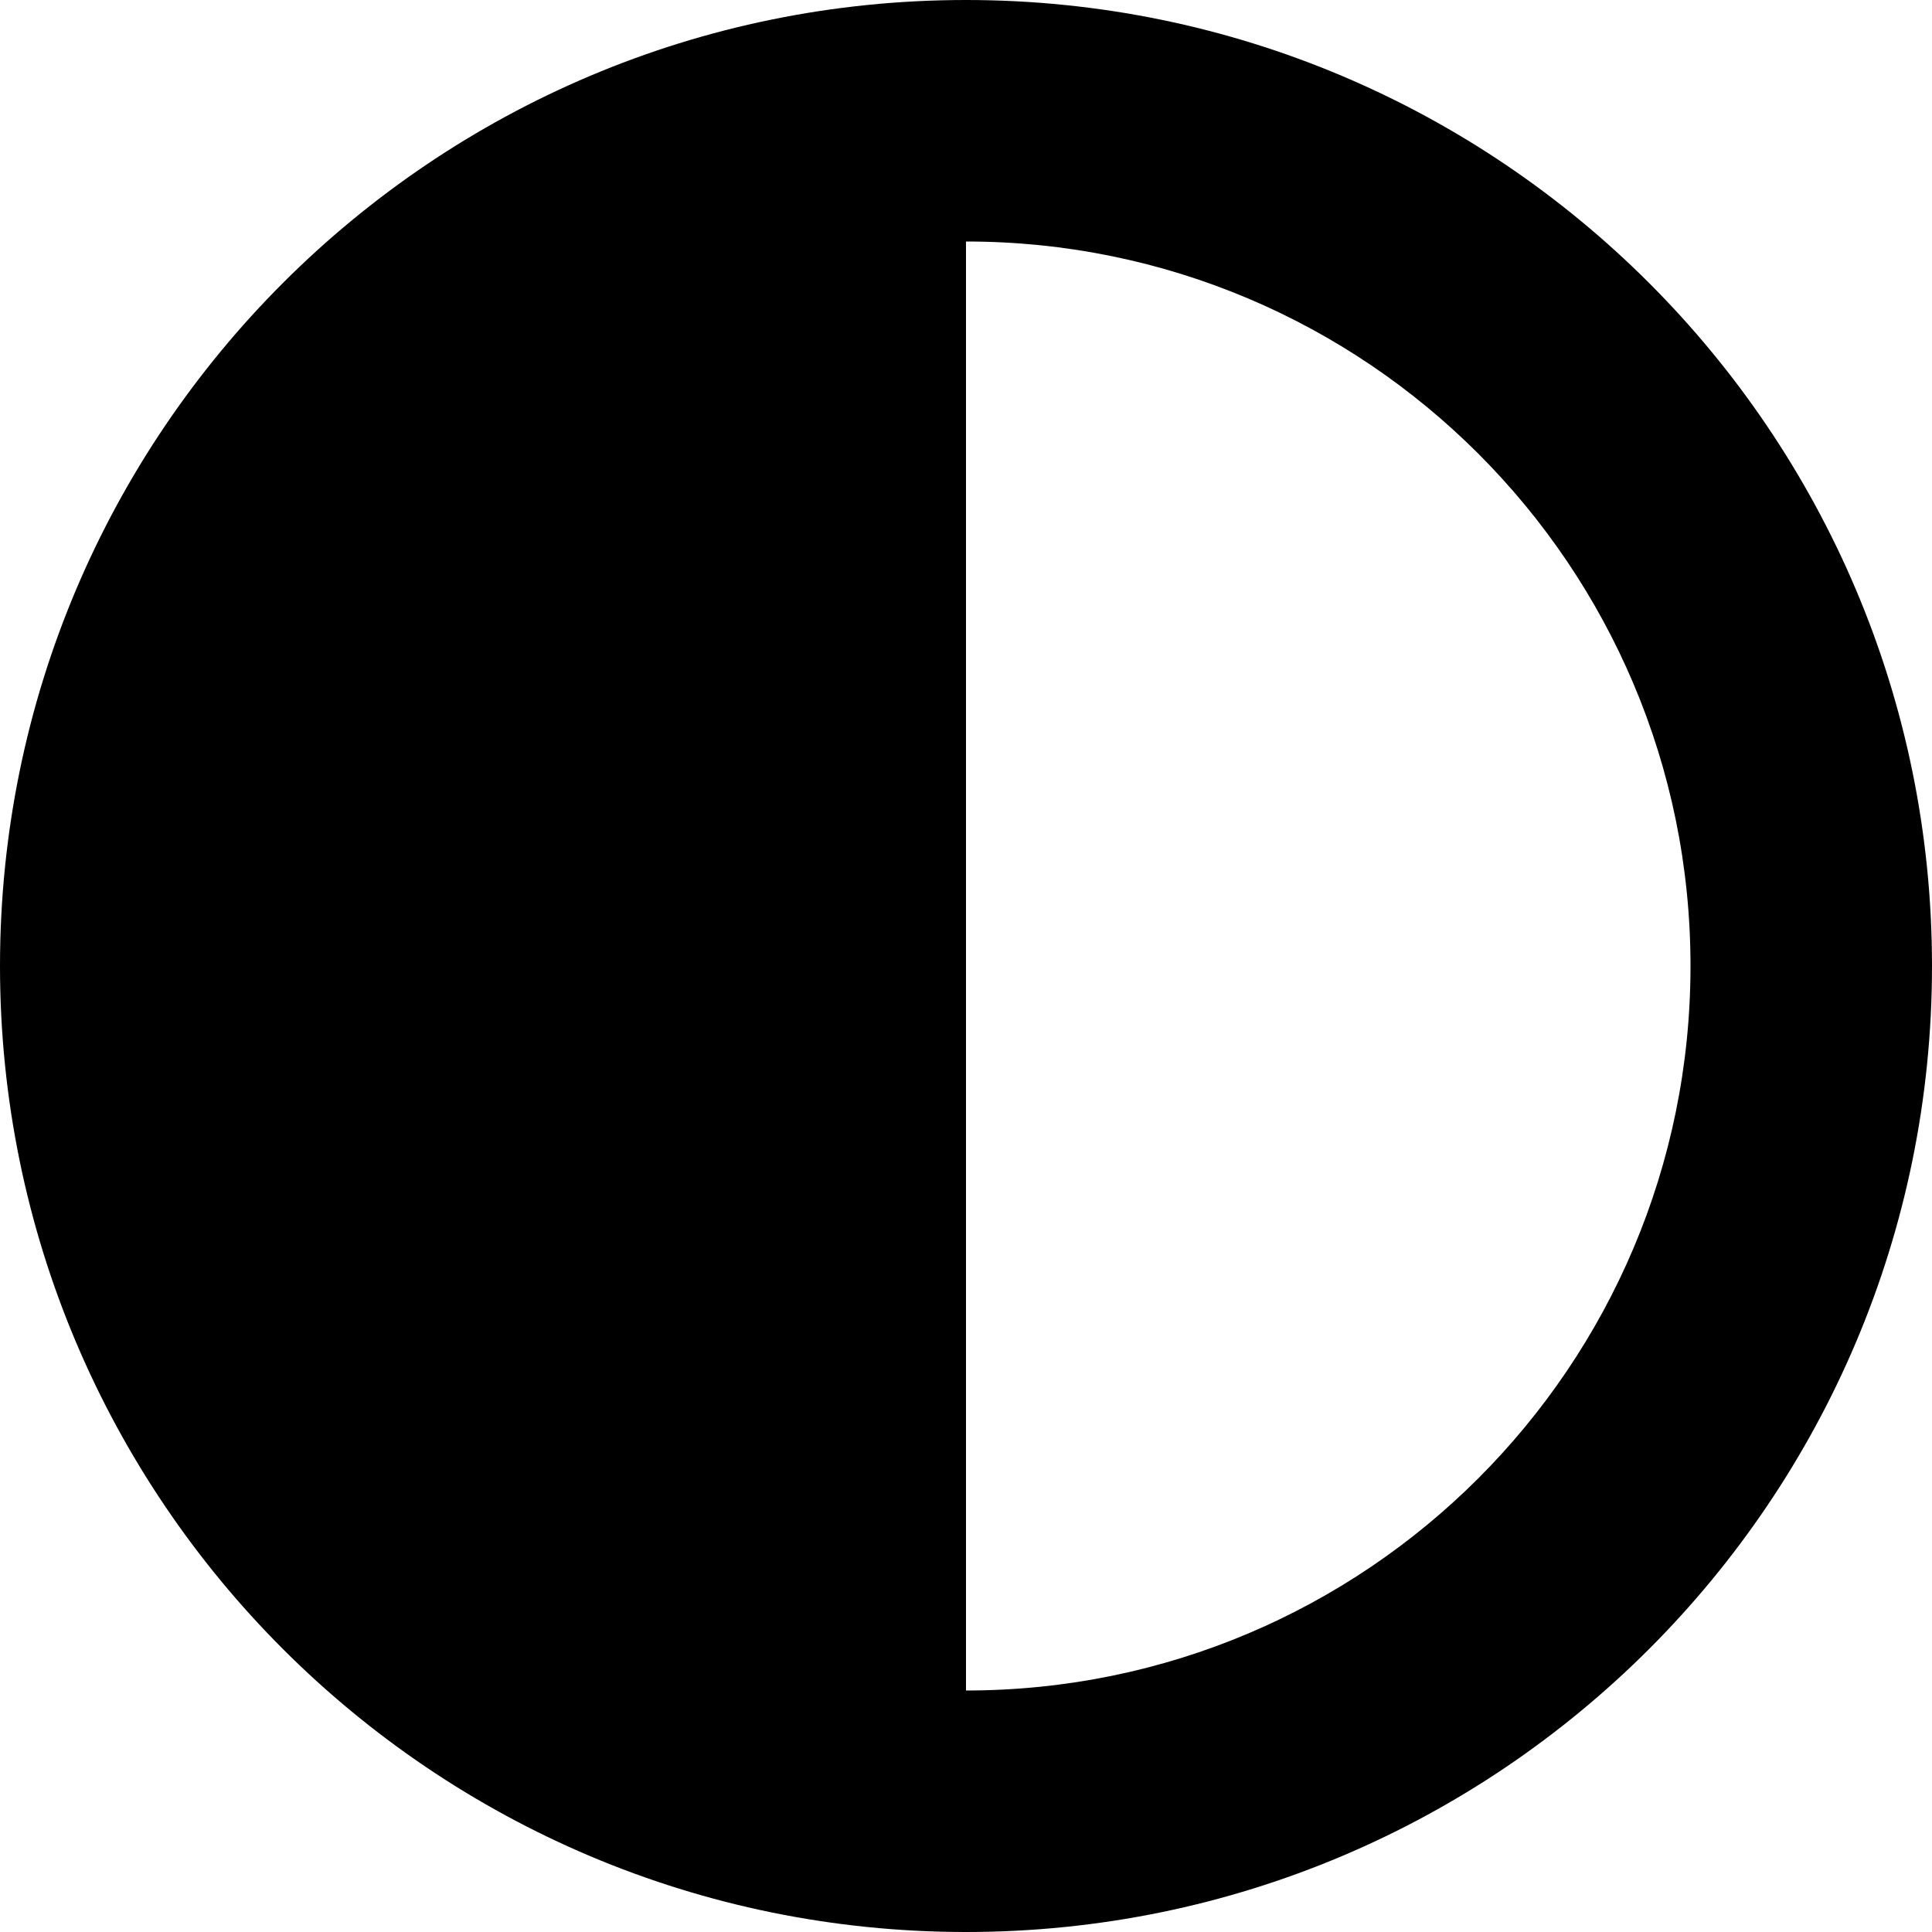
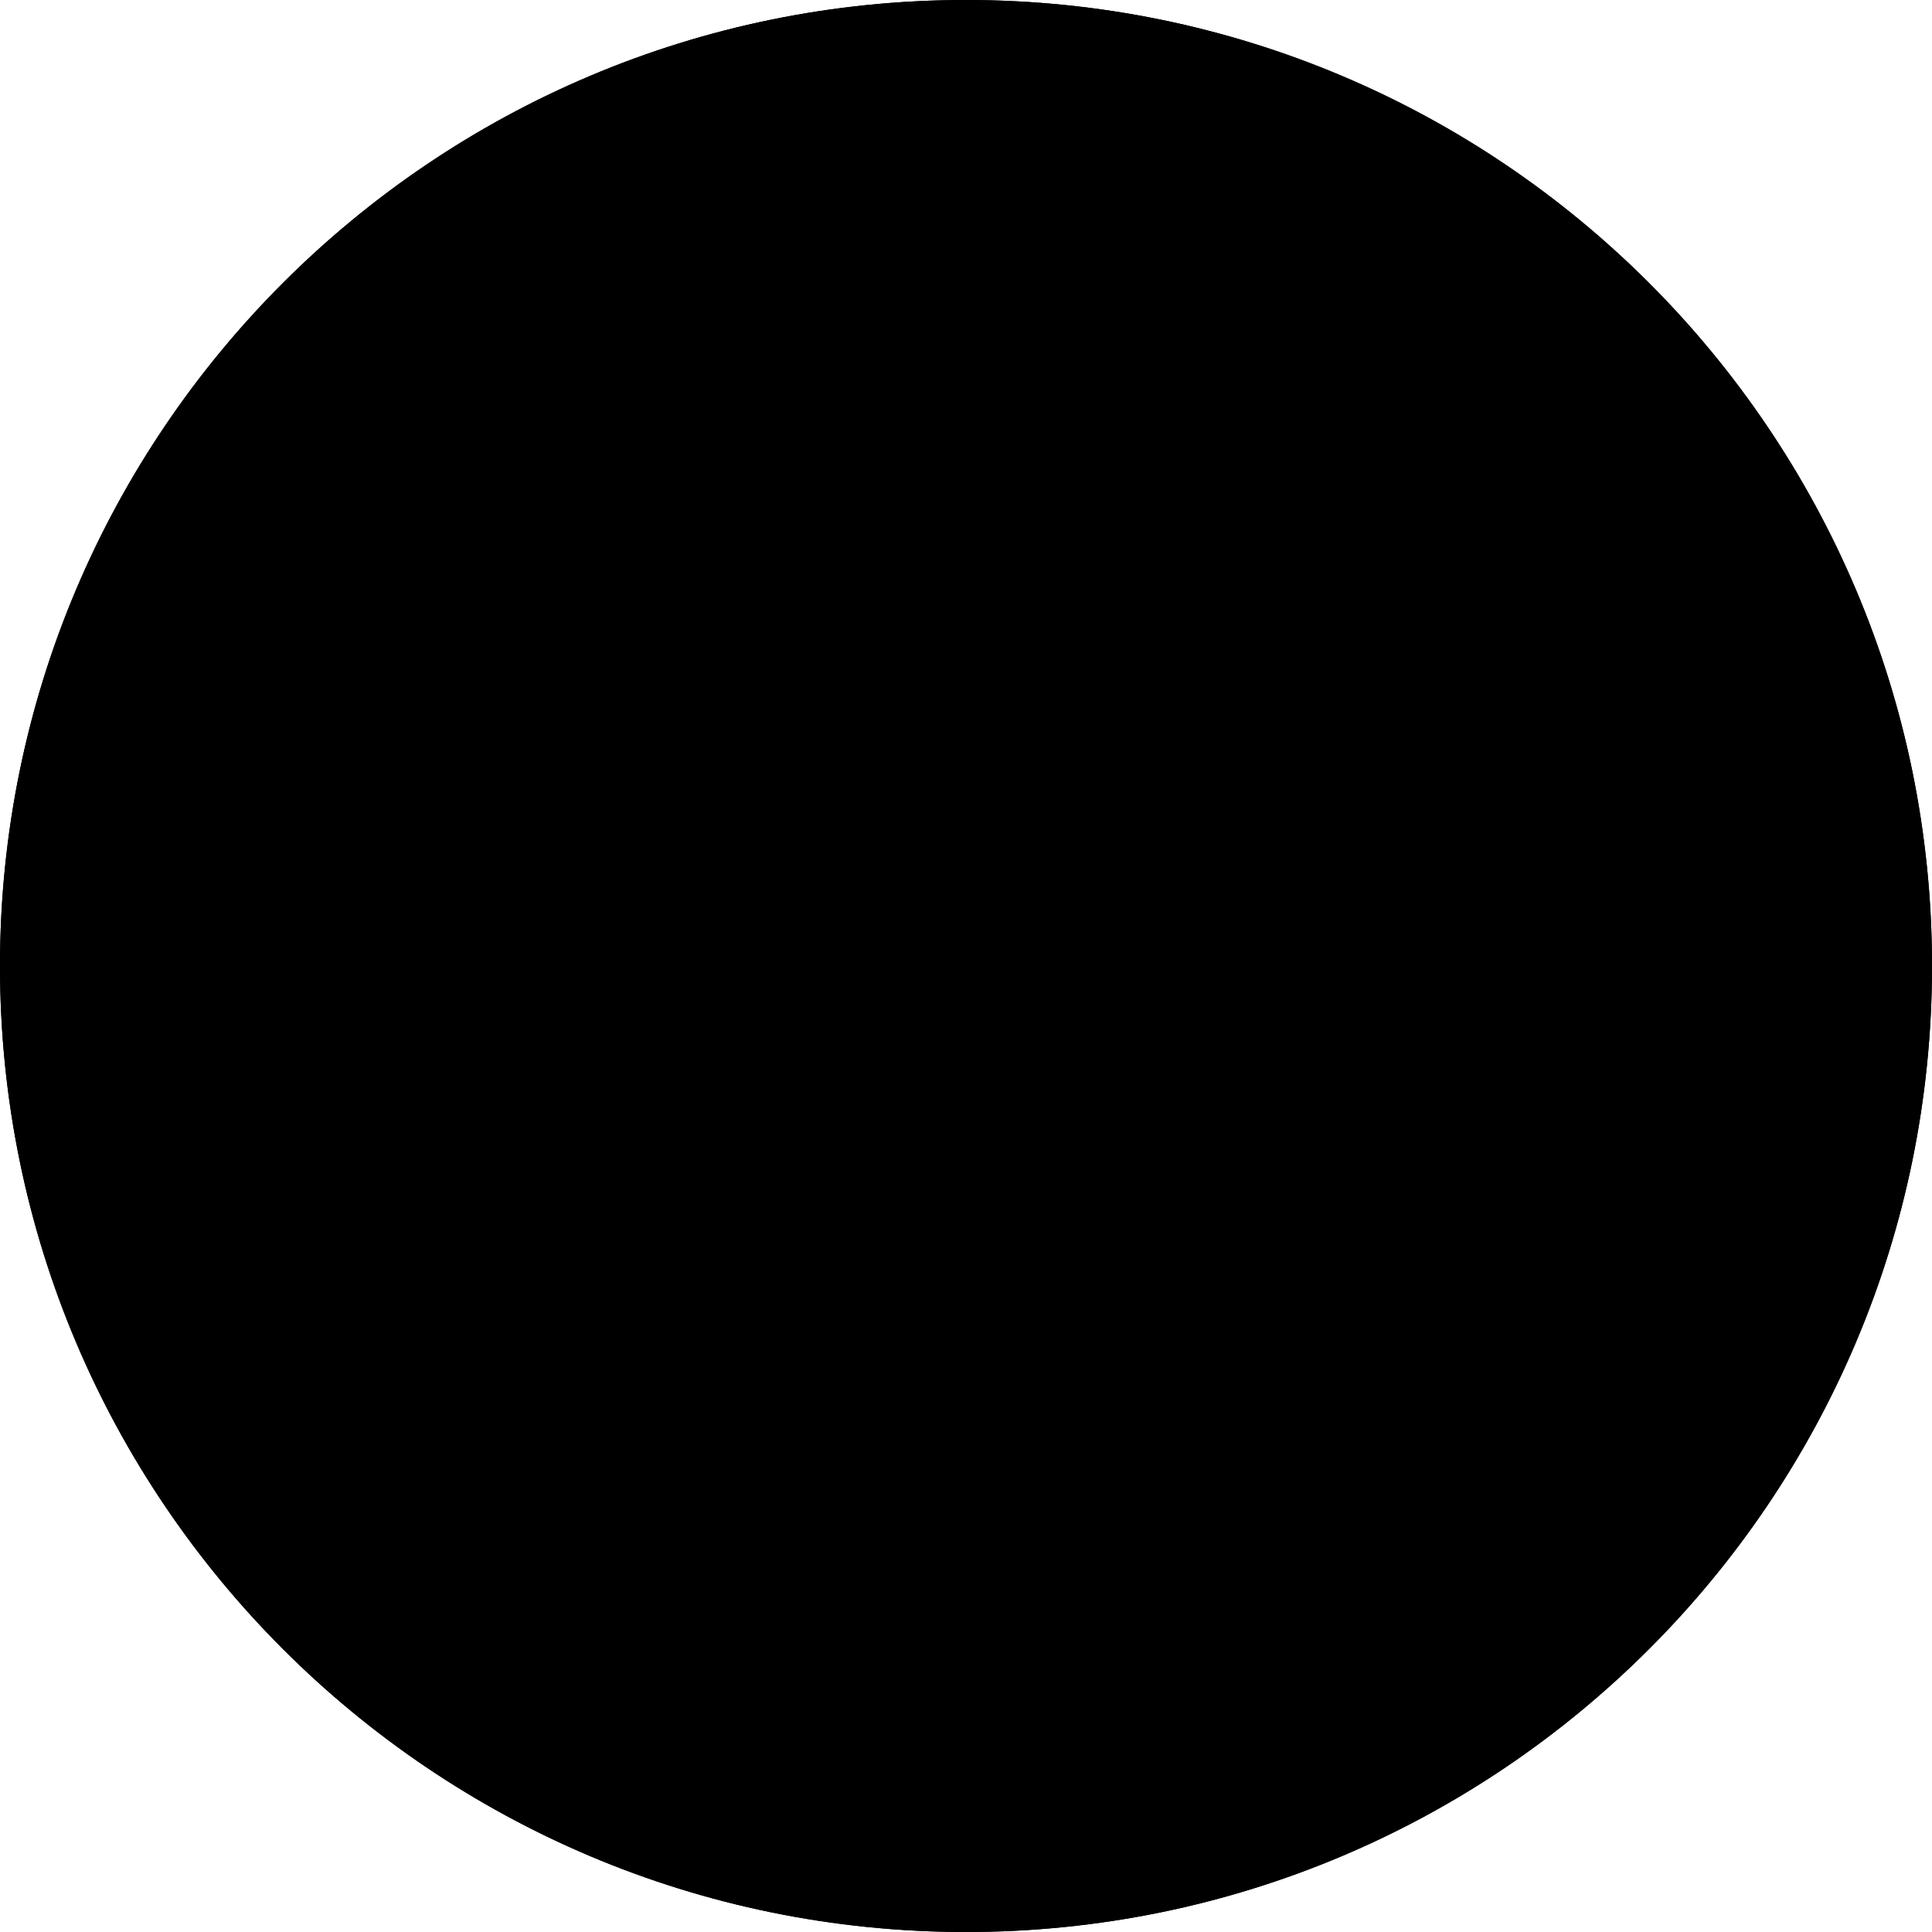
<svg xmlns="http://www.w3.org/2000/svg" width="24" height="24" viewBox="0 0 24 24">
-   <path fill-rule="evenodd" clip-rule="evenodd" d="M24 12C24 18.627 18.627 24 12 24C5.373 24 0 18.627 0 12C0 5.373 5.373 0 12 0C18.627 0 24 5.373 24 12ZM21 12C21 16.971 16.971 21 12 21V3C16.971 3 21 7.029 21 12Z" />
+   <path fill-rule="evenodd" clip-rule="evenodd" d="M12 21C16.971 21 21 16.971 21 12C21 7.029 16.971 3 12 3C7.029 3 3 7.029 3 12C3 16.971 7.029 21 12 21ZM12 24C18.627 24 24 18.627 24 12C24 5.373 18.627 0 12 0C5.373 0 0 5.373 0 12C0 18.627 5.373 24 12 24Z" />
+   <g clip-path="url(#dark-theme-icon-clip-path)">
+     <path d="M0 0H24V24H0V0Z" id="dark-theme-transition-path" />
+   </g>
+   <defs>
+     <clipPath id="dark-theme-icon-clip-path">
+       <circle cx="12" cy="12" r="12" fill="none" />
+     </clipPath>
+   </defs>
</svg>
